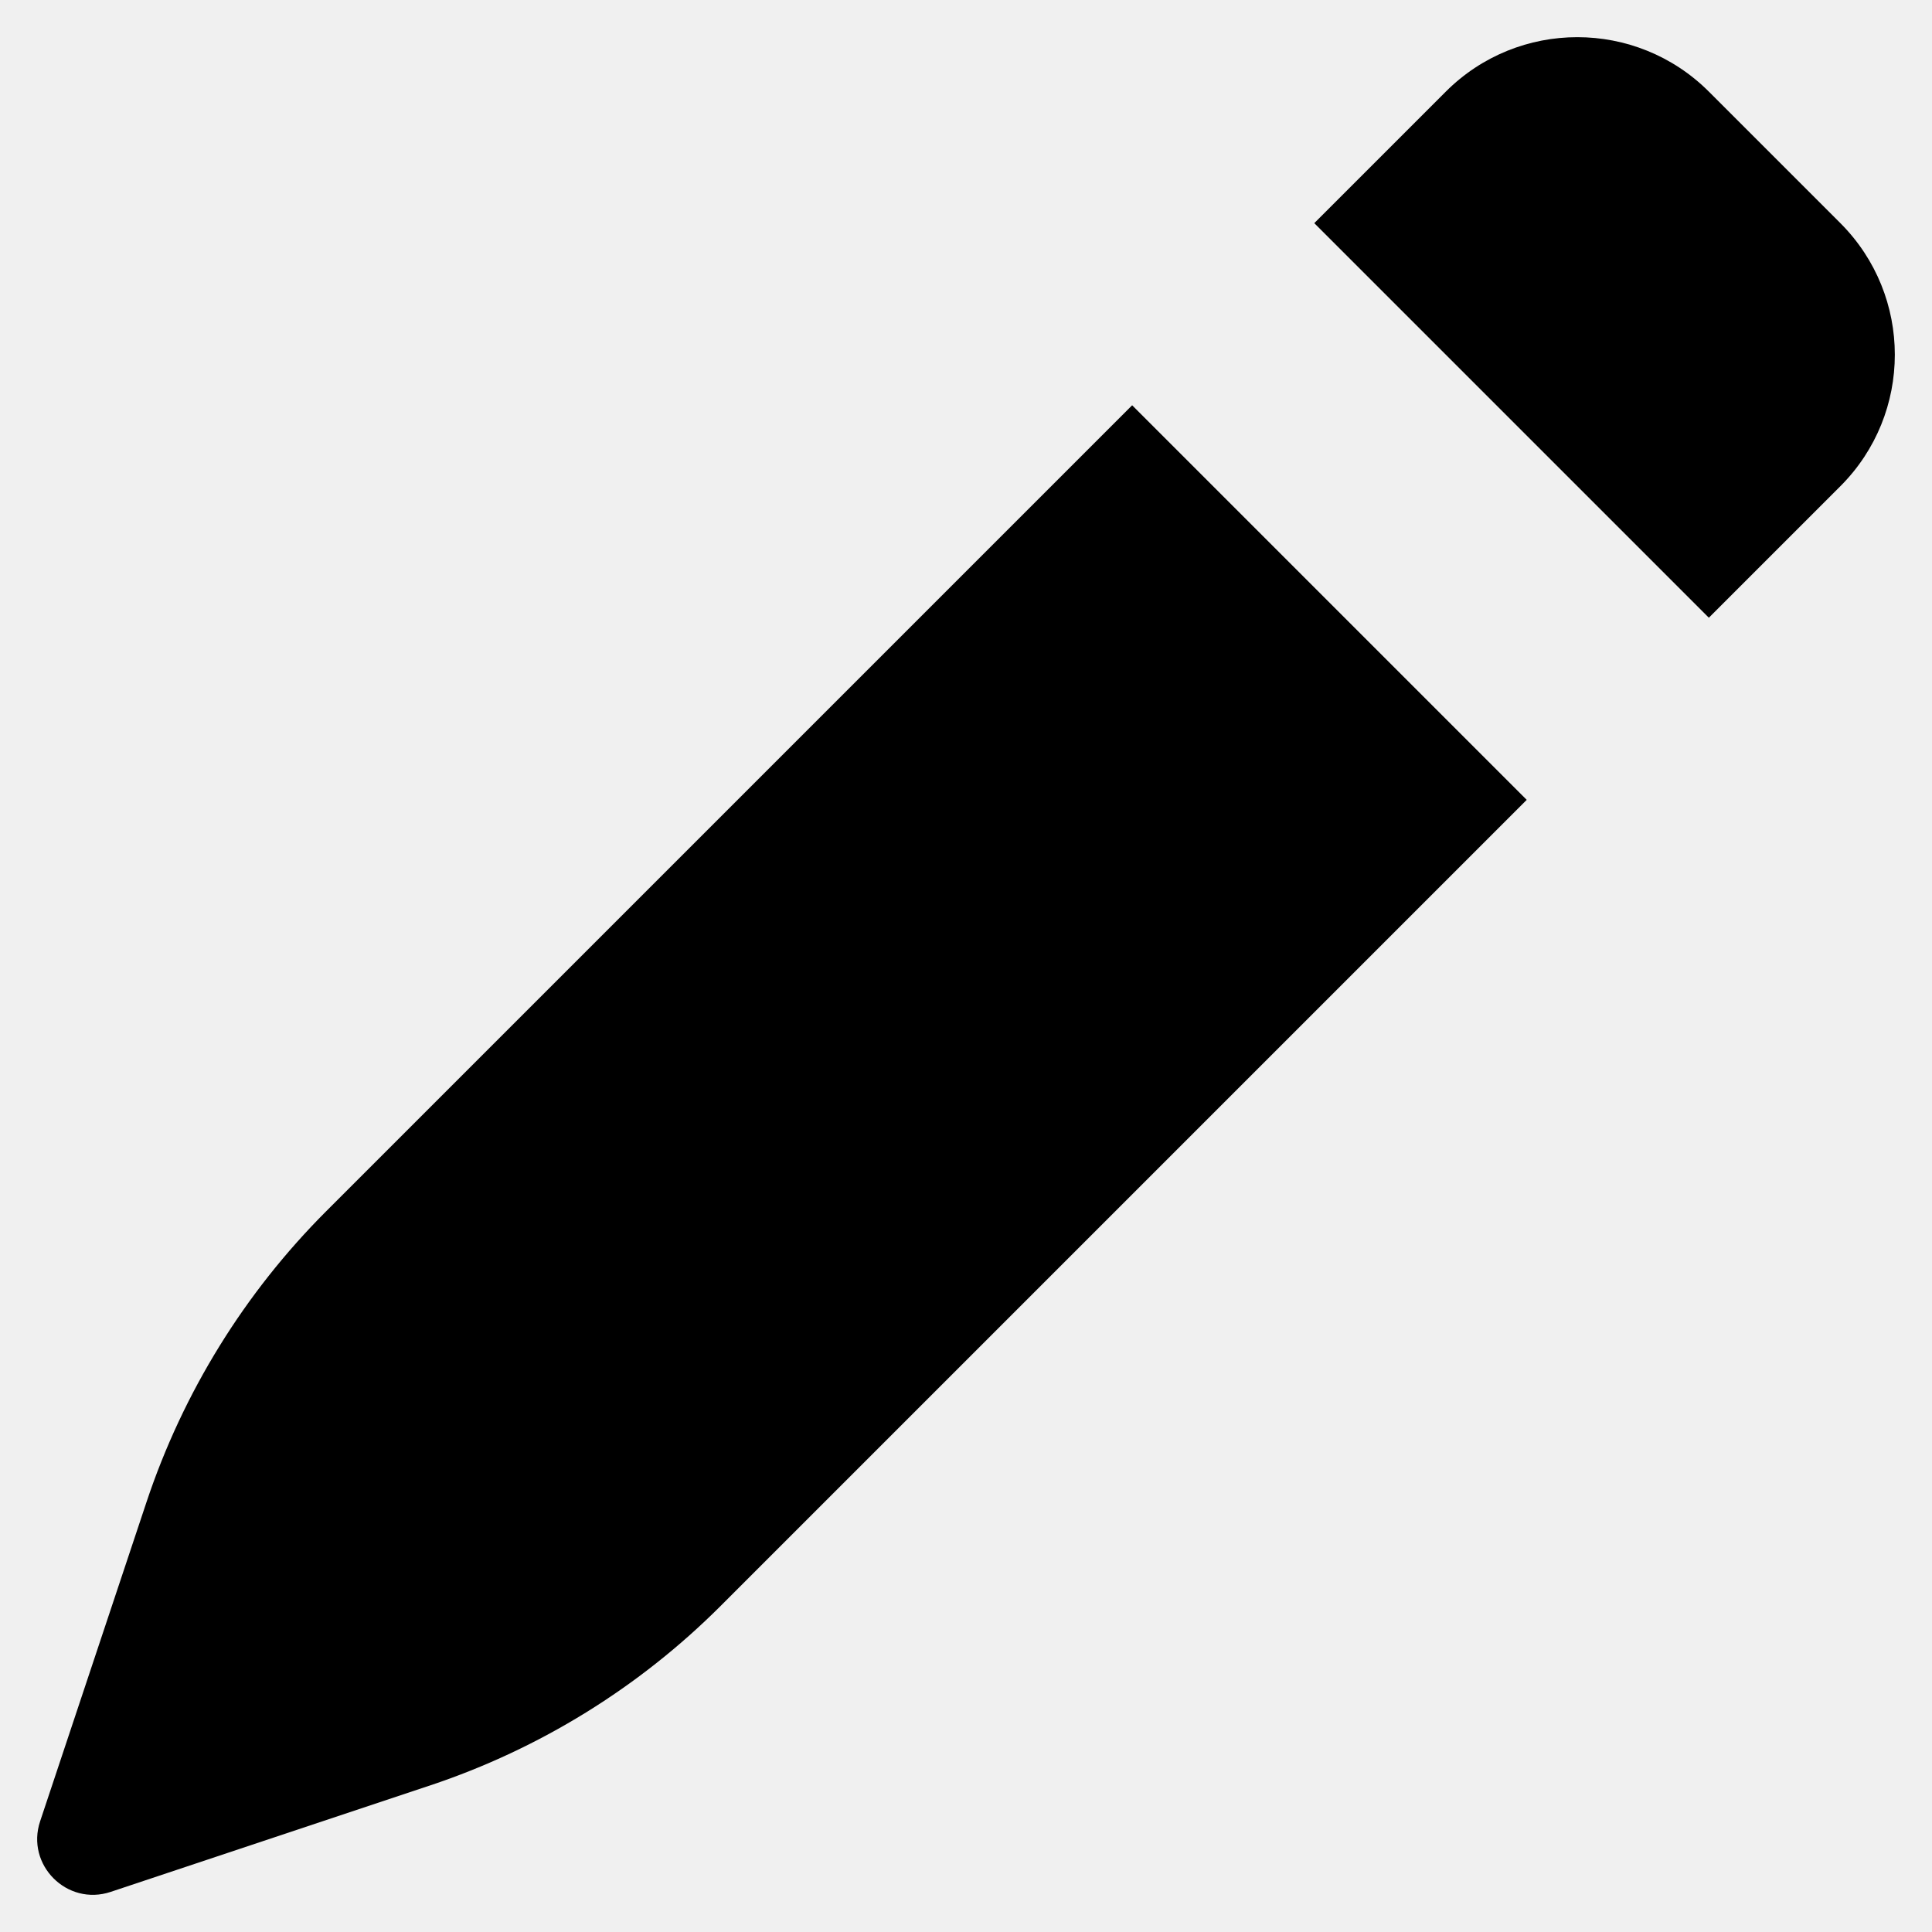
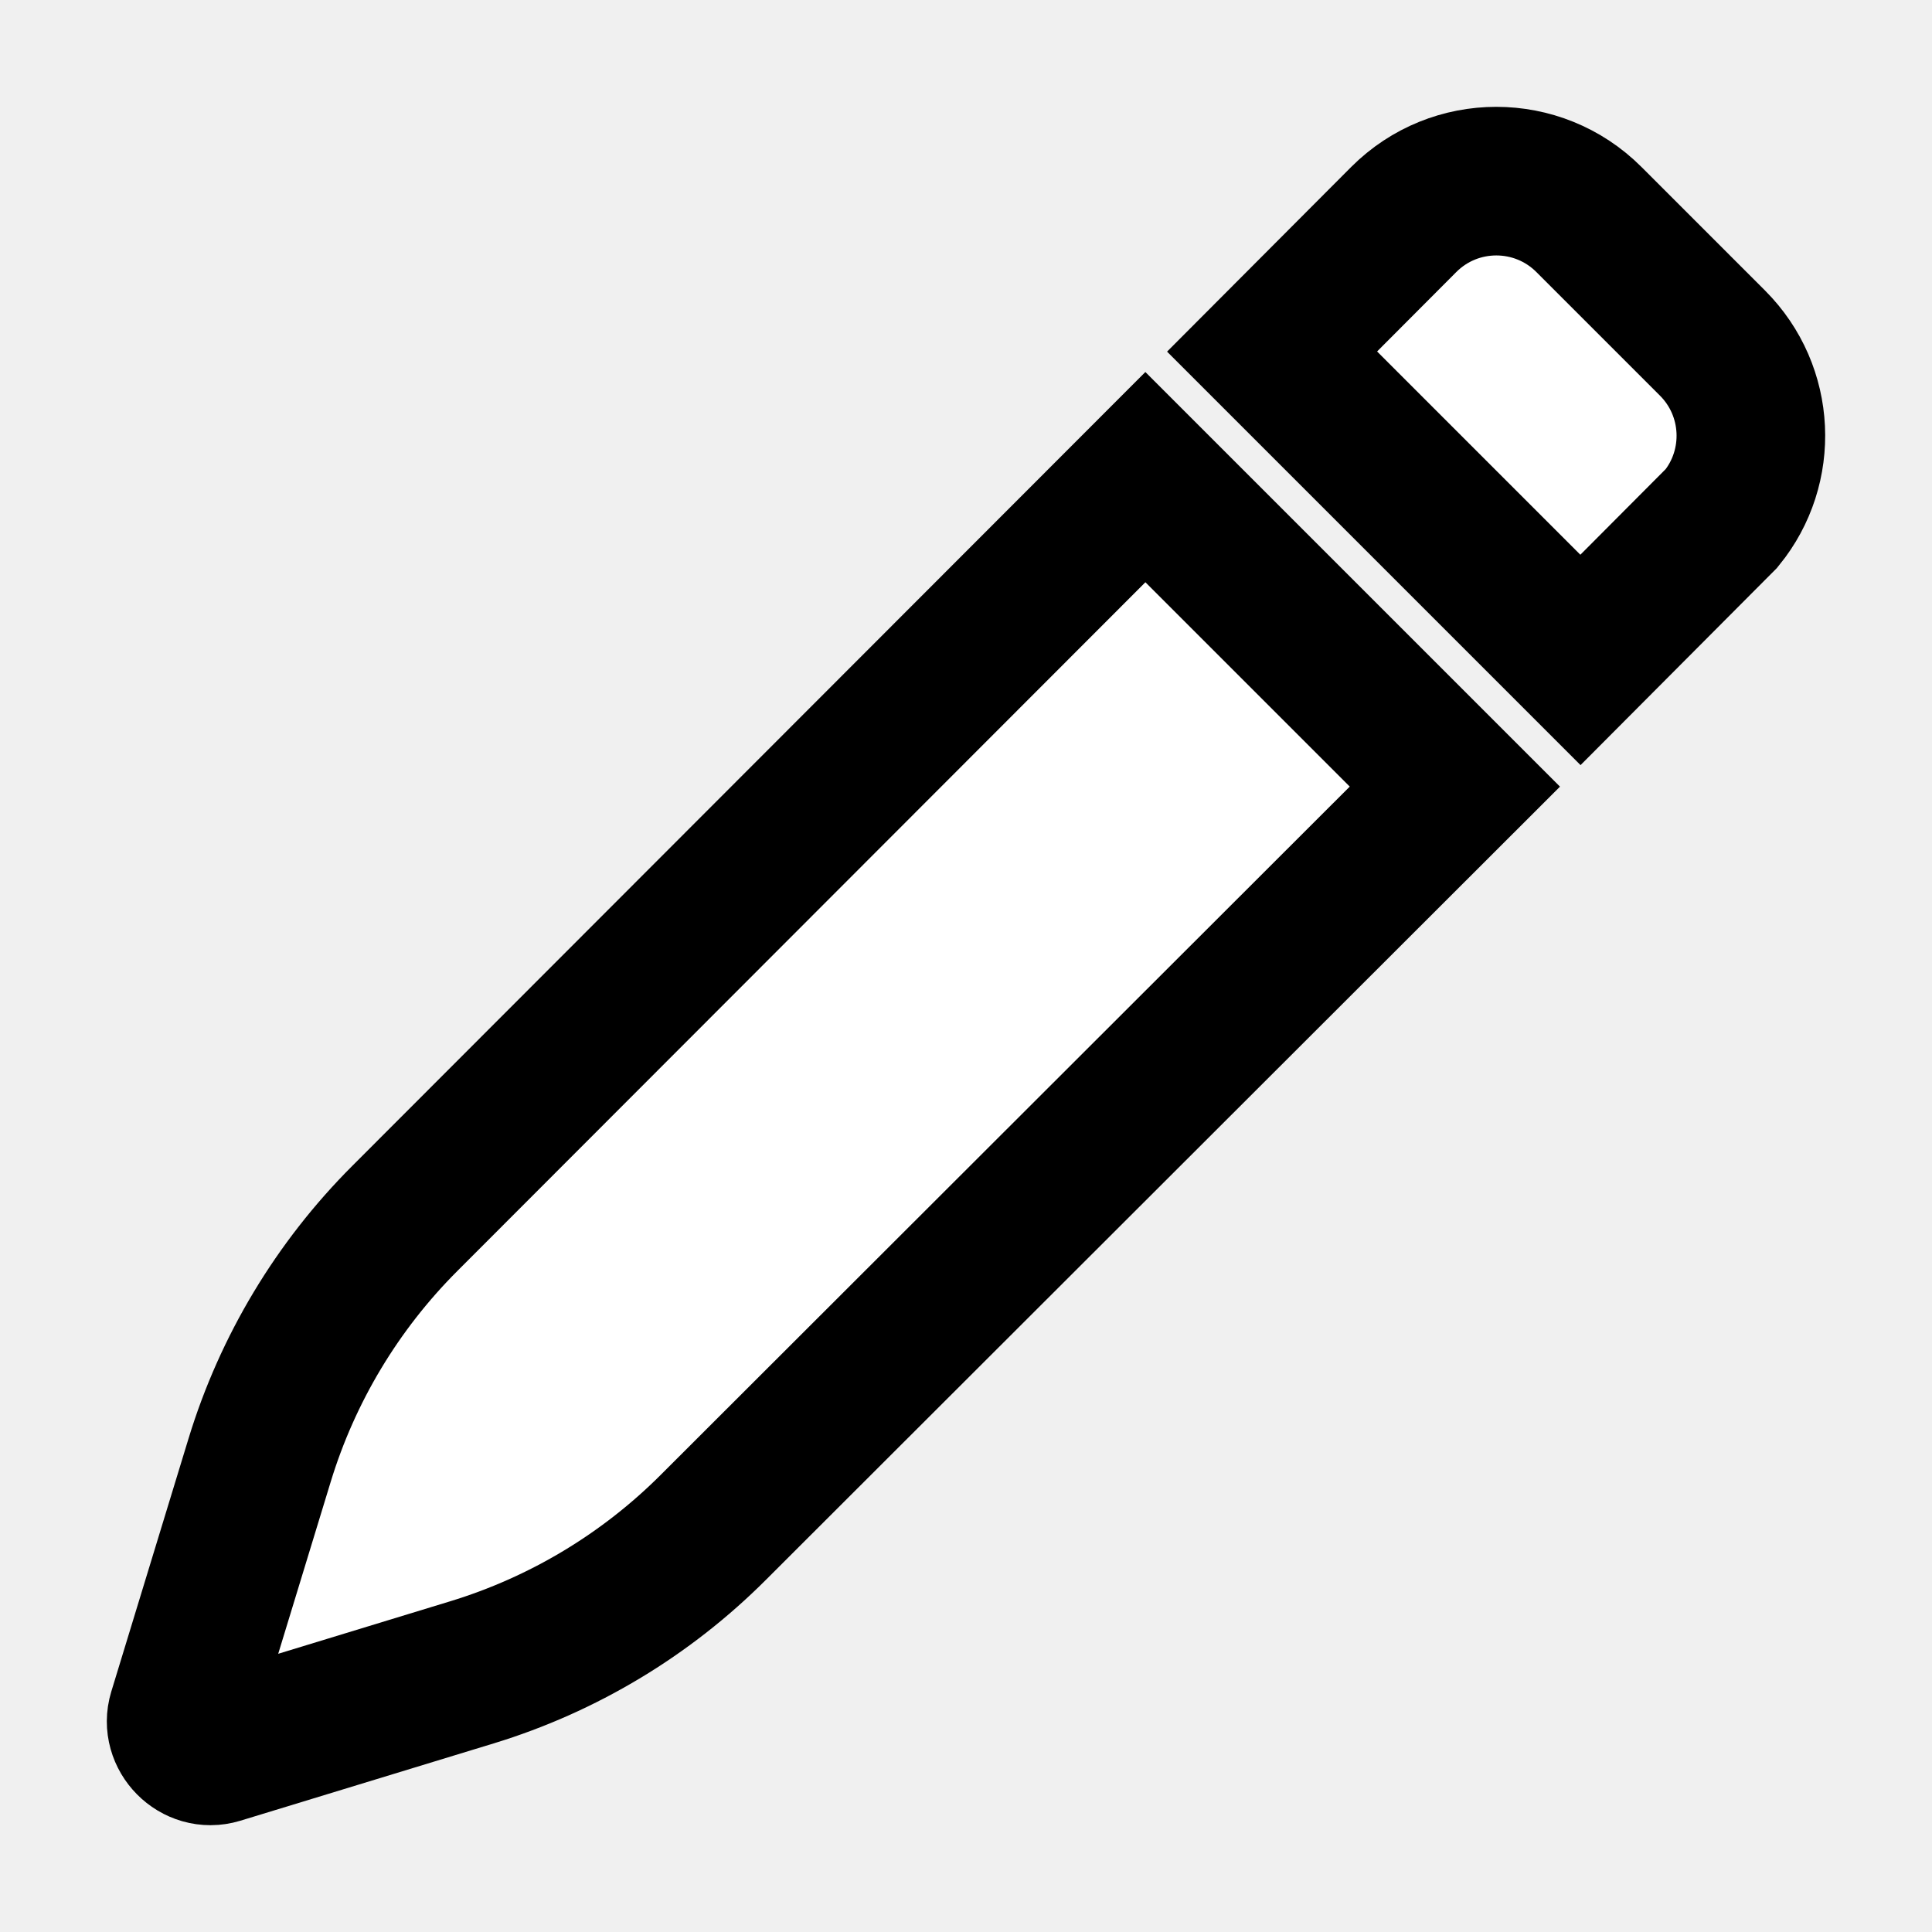
- <svg xmlns="http://www.w3.org/2000/svg" width="20" height="20" viewBox="0 0 26 26" fill="none">
-   <path d="M22.997 1.233C22.019 0.256 20.434 0.256 19.457 1.233L17.687 3.003L22.997 8.313L24.767 6.543C25.744 5.566 25.744 3.981 24.767 3.003L22.997 1.233Z" fill="black" />
-   <path d="M20.546 10.764L15.236 5.454L4.391 16.299C3.292 17.398 2.464 18.738 1.972 20.213L0.54 24.51C0.344 25.097 0.903 25.656 1.49 25.46L5.787 24.028C7.262 23.536 8.602 22.708 9.701 21.609L20.546 10.764Z" fill="black" />
+ <svg xmlns="http://www.w3.org/2000/svg" width="26" height="26" viewBox="0 0 26 26" fill="none">
+   <path d="M15.414 6.421L19.579 10.586L9.602 20.552C8.695 21.46 7.578 22.131 6.35 22.506L2.943 23.546C2.646 23.636 2.366 23.347 2.454 23.057L3.494 19.65C3.869 18.422 4.54 17.305 5.448 16.397L15.414 6.421ZM21.382 2.953L23.047 4.618C23.691 5.263 23.732 6.283 23.168 6.975L21.269 8.881L17.119 4.731L18.892 2.953C19.579 2.266 20.694 2.266 21.382 2.953Z" fill="white" stroke="black" stroke-width="2" />
</svg>
